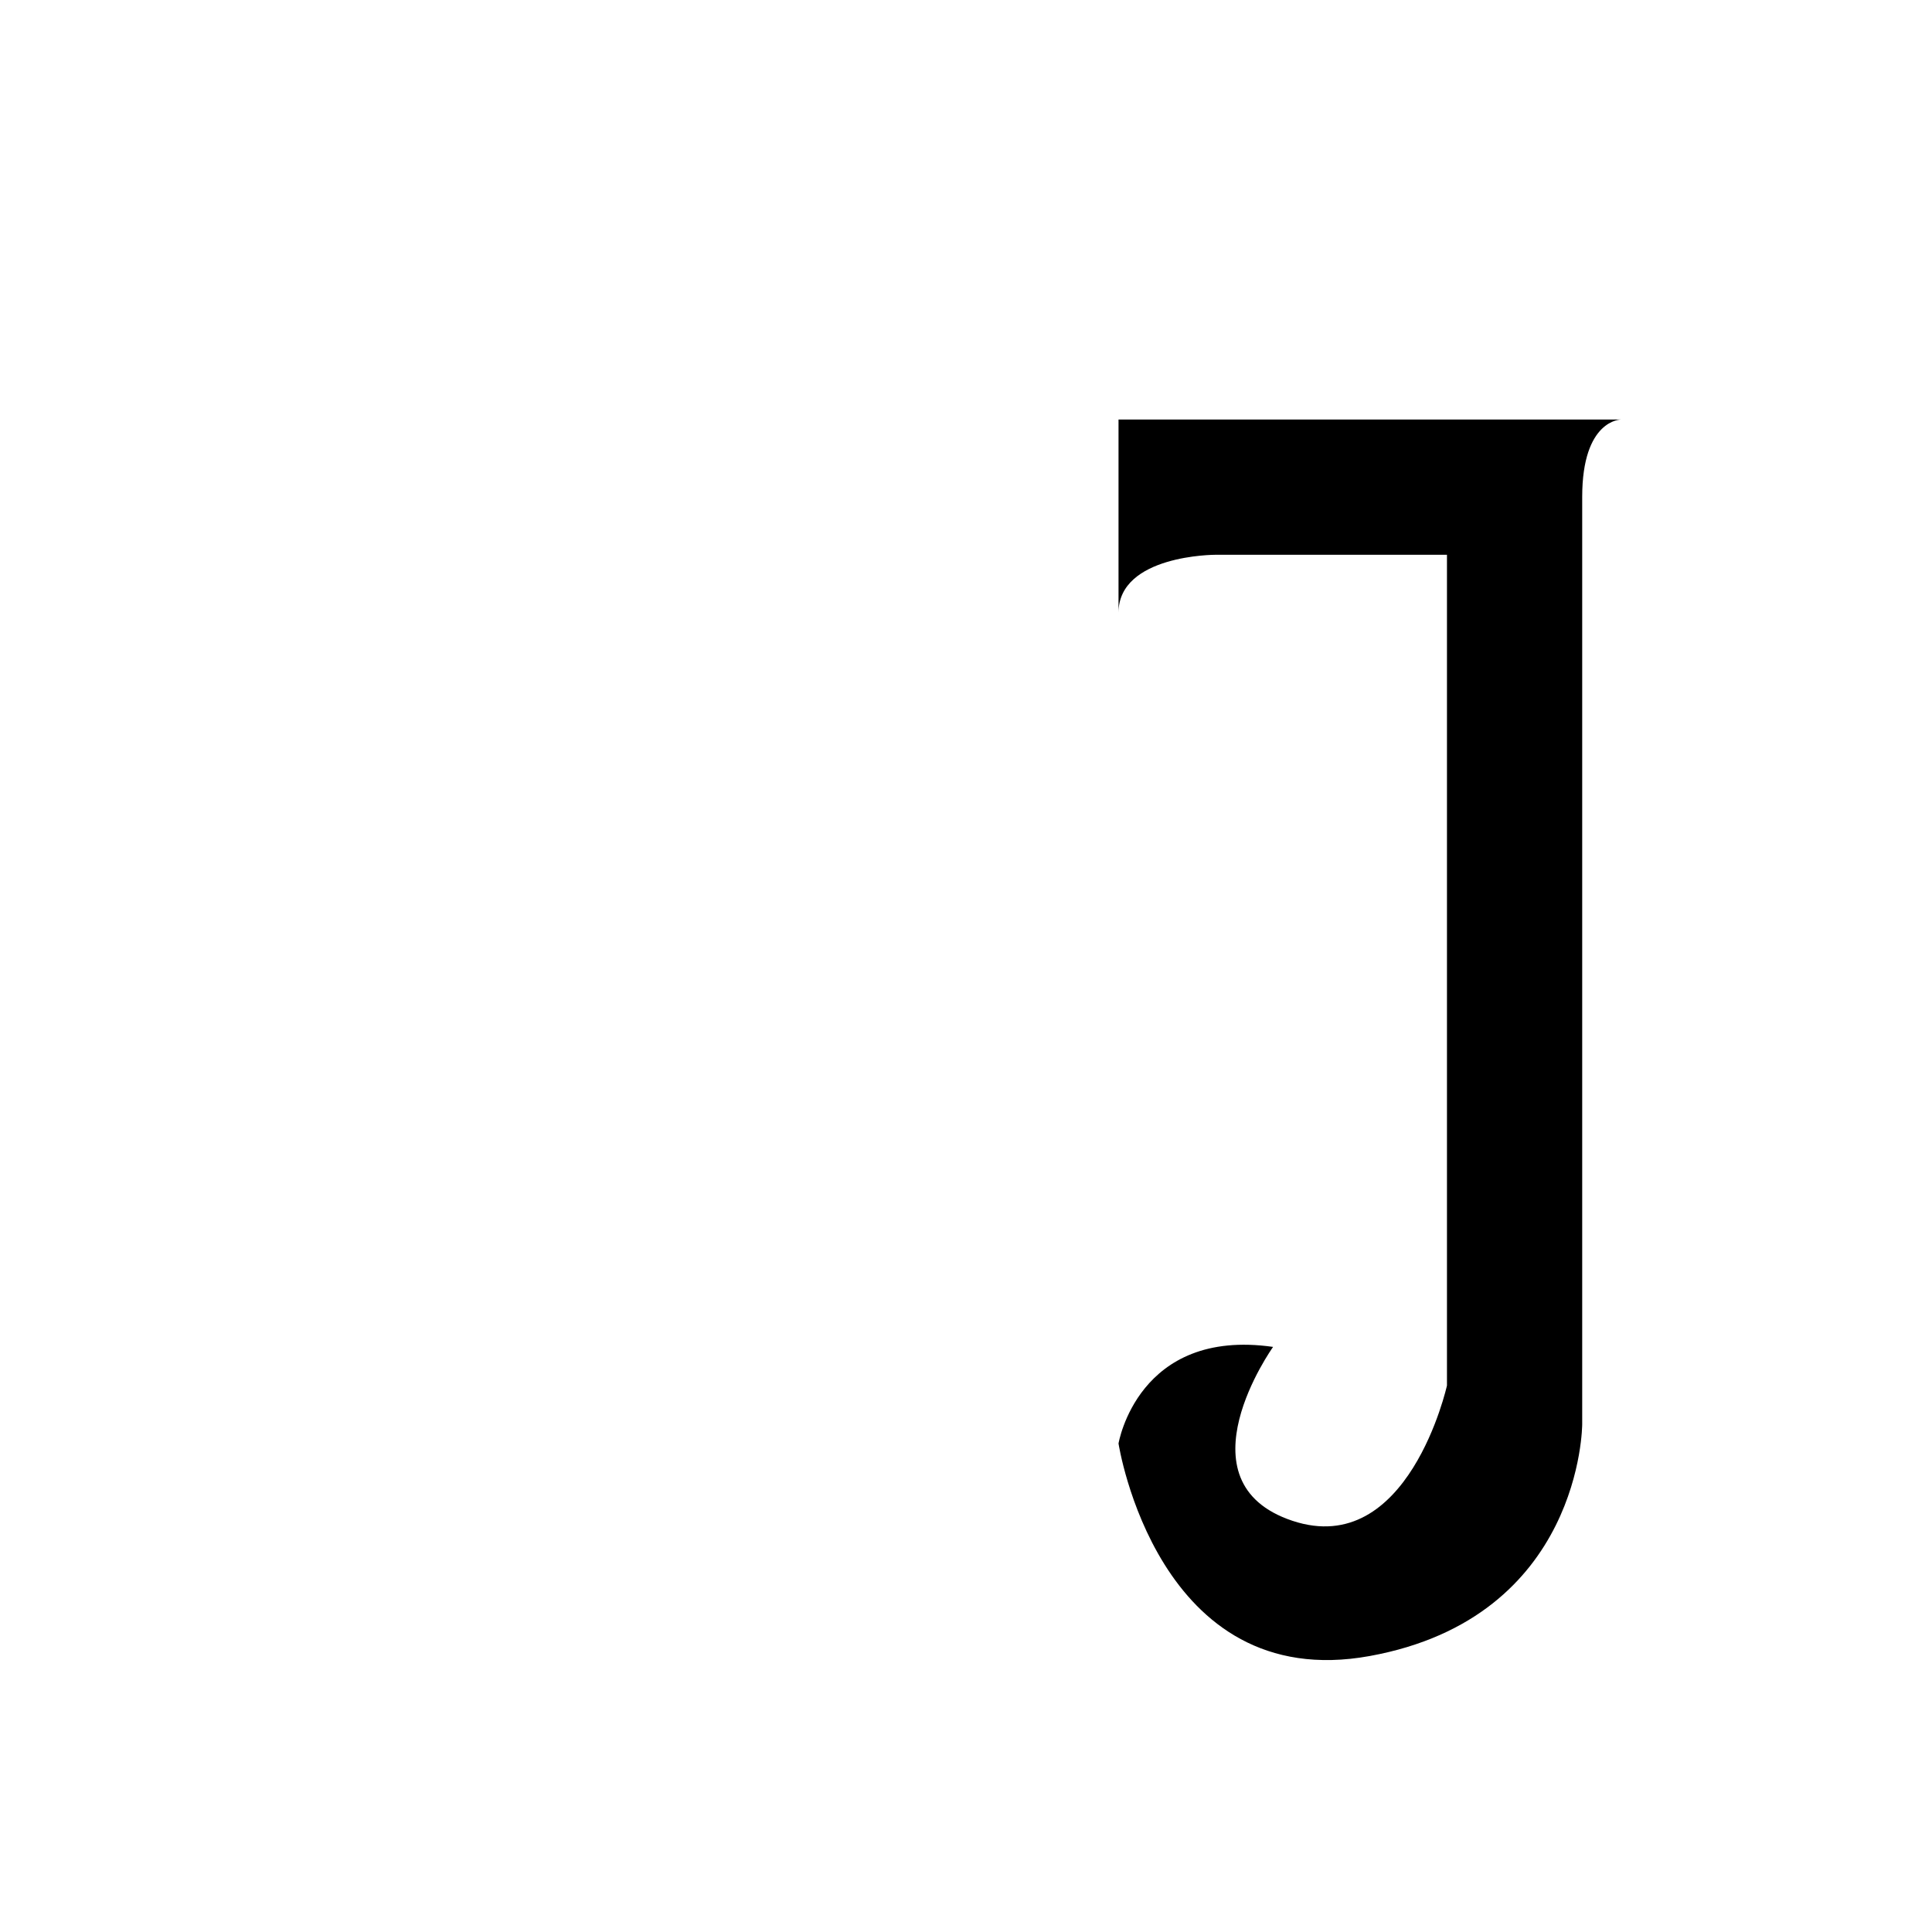
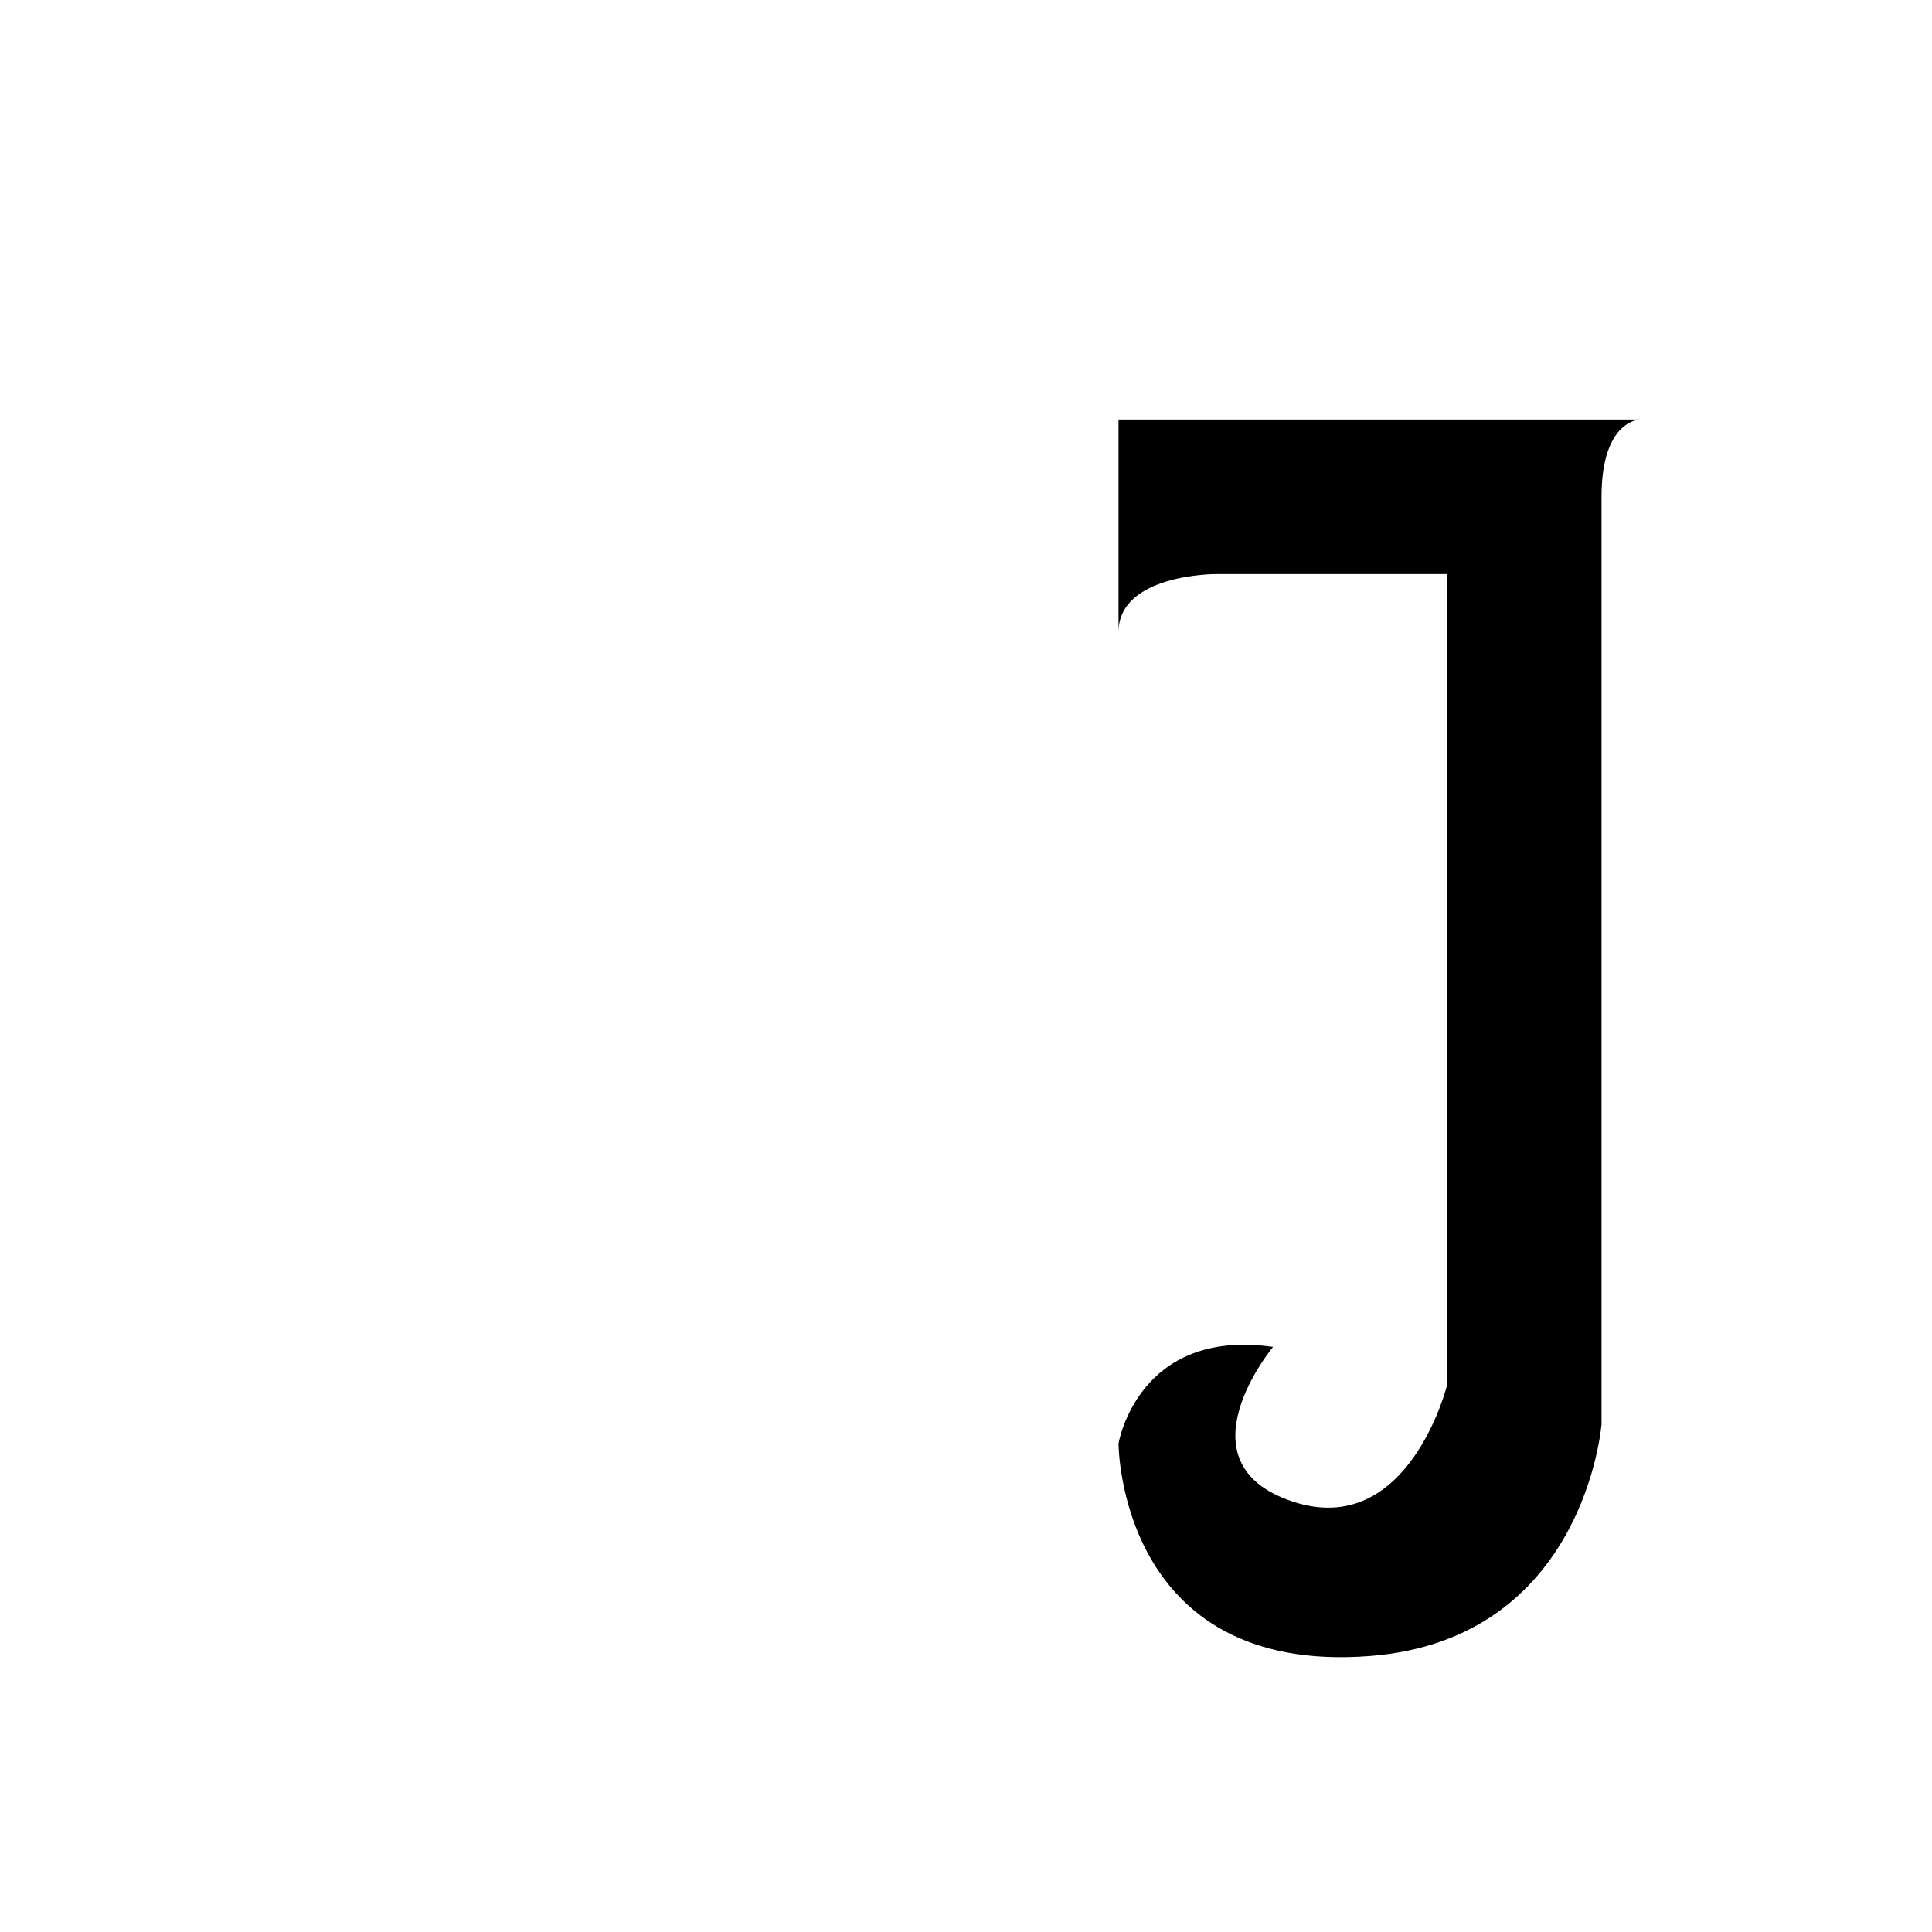
<svg xmlns="http://www.w3.org/2000/svg" id="_完成" data-name="完成" width="1000" height="1000" viewBox="0 0 1000 1000">
-   <path d="M578.945,217.156h260s-20,0-20,40v480s0,100-110,120-130-110-130-110c0,0,10-60,80-50,0,0-50,70,10,90s80-70,80-70v-430h-120s-50,0-50,30,0-100,0-100Z" />
+   <path d="M578.945,217.156h270s-20,0-20,40v480s-8.526,111.425-120,120c-130,10-130-110-130-110,0,0,10-60,80-50,0,0-50,60,10,80s80-60,80-60v-420h-120s-50,0-50,30,0-110,0-110Z" />
</svg>
